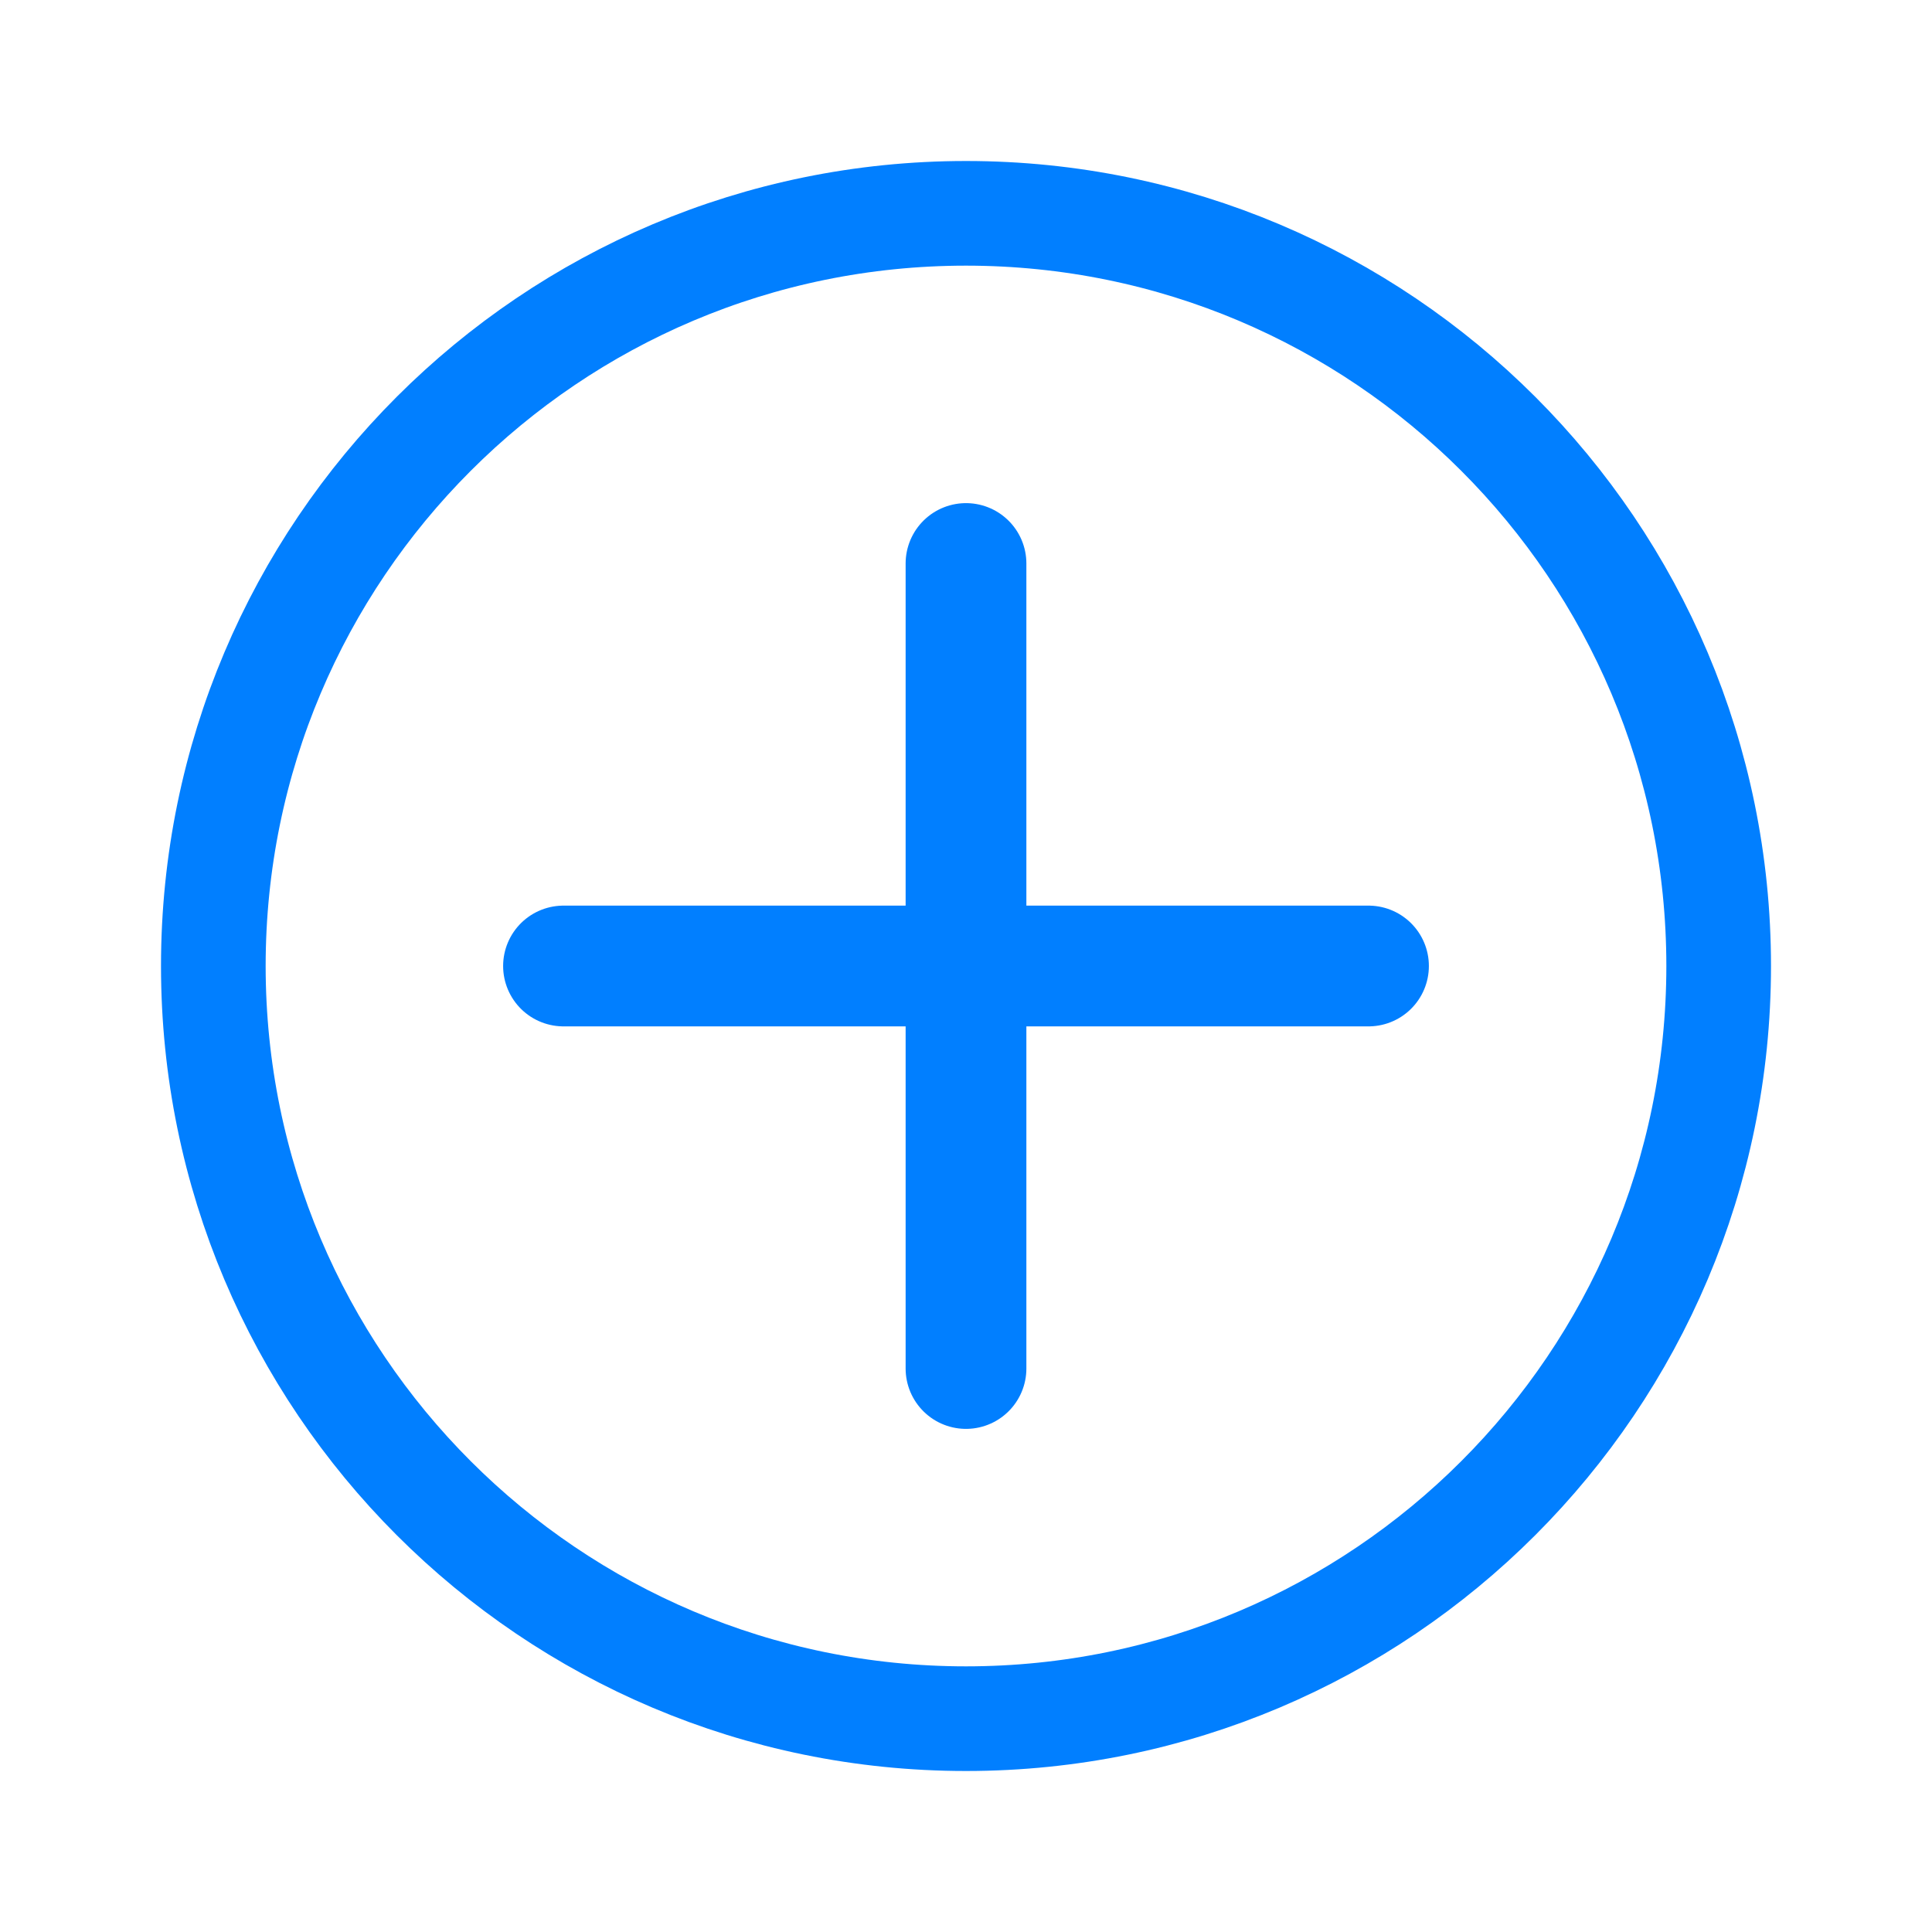
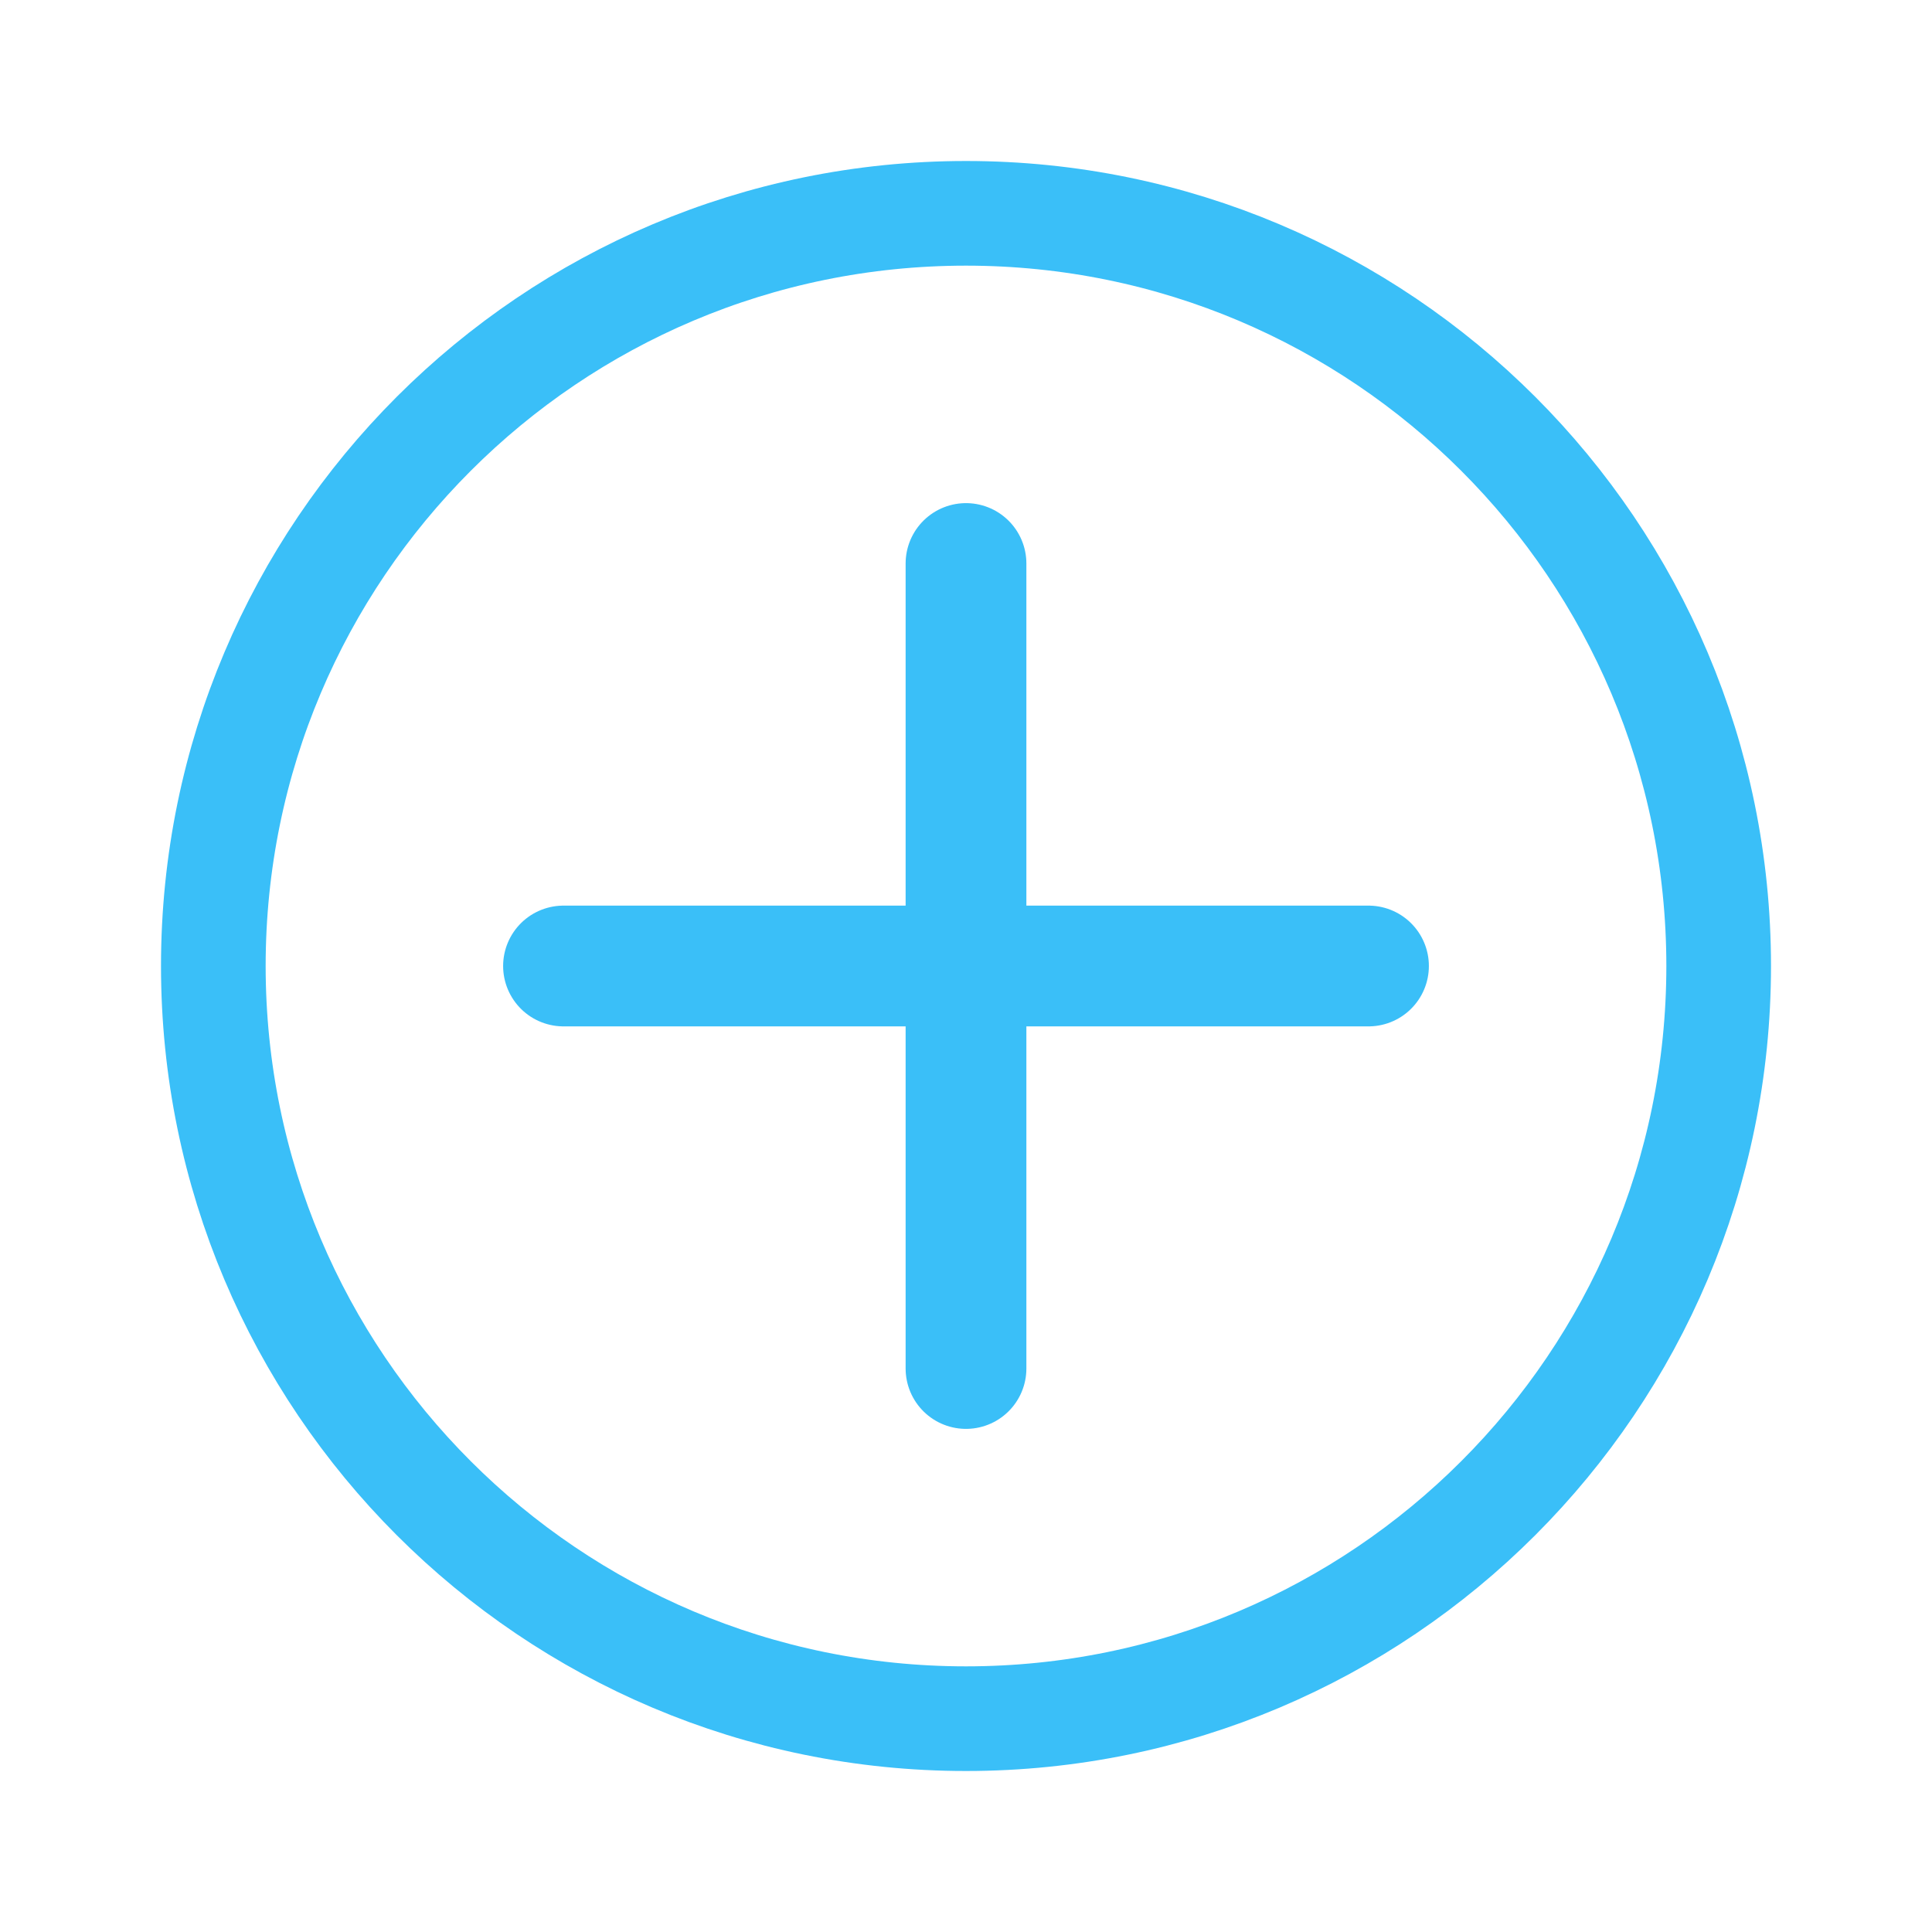
<svg xmlns="http://www.w3.org/2000/svg" width="24" height="24" viewBox="0 0 24 24" fill="none">
-   <rect x="2.65" y="2.65" width="18.7" height="18.7" rx="9.35" stroke="#017FFF" stroke-width="1.3" />
-   <path d="M12 7V17" stroke="#017FFF" stroke-width="1.5" stroke-miterlimit="10" stroke-linecap="round" />
-   <path d="M17 12H7" stroke="#017FFF" stroke-width="1.5" stroke-miterlimit="10" stroke-linecap="round" />
+   <rect x="2.65" y="2.65" width="18.7" height="18.7" rx="9.35" stroke="#3ABFF8" stroke-width="1.3" />
+   <path d="M12 7V17" stroke="#3ABFF8" stroke-width="1.5" stroke-miterlimit="10" stroke-linecap="round" />
+   <path d="M17 12H7" stroke="#3ABFF8" stroke-width="1.5" stroke-miterlimit="10" stroke-linecap="round" />
</svg>
